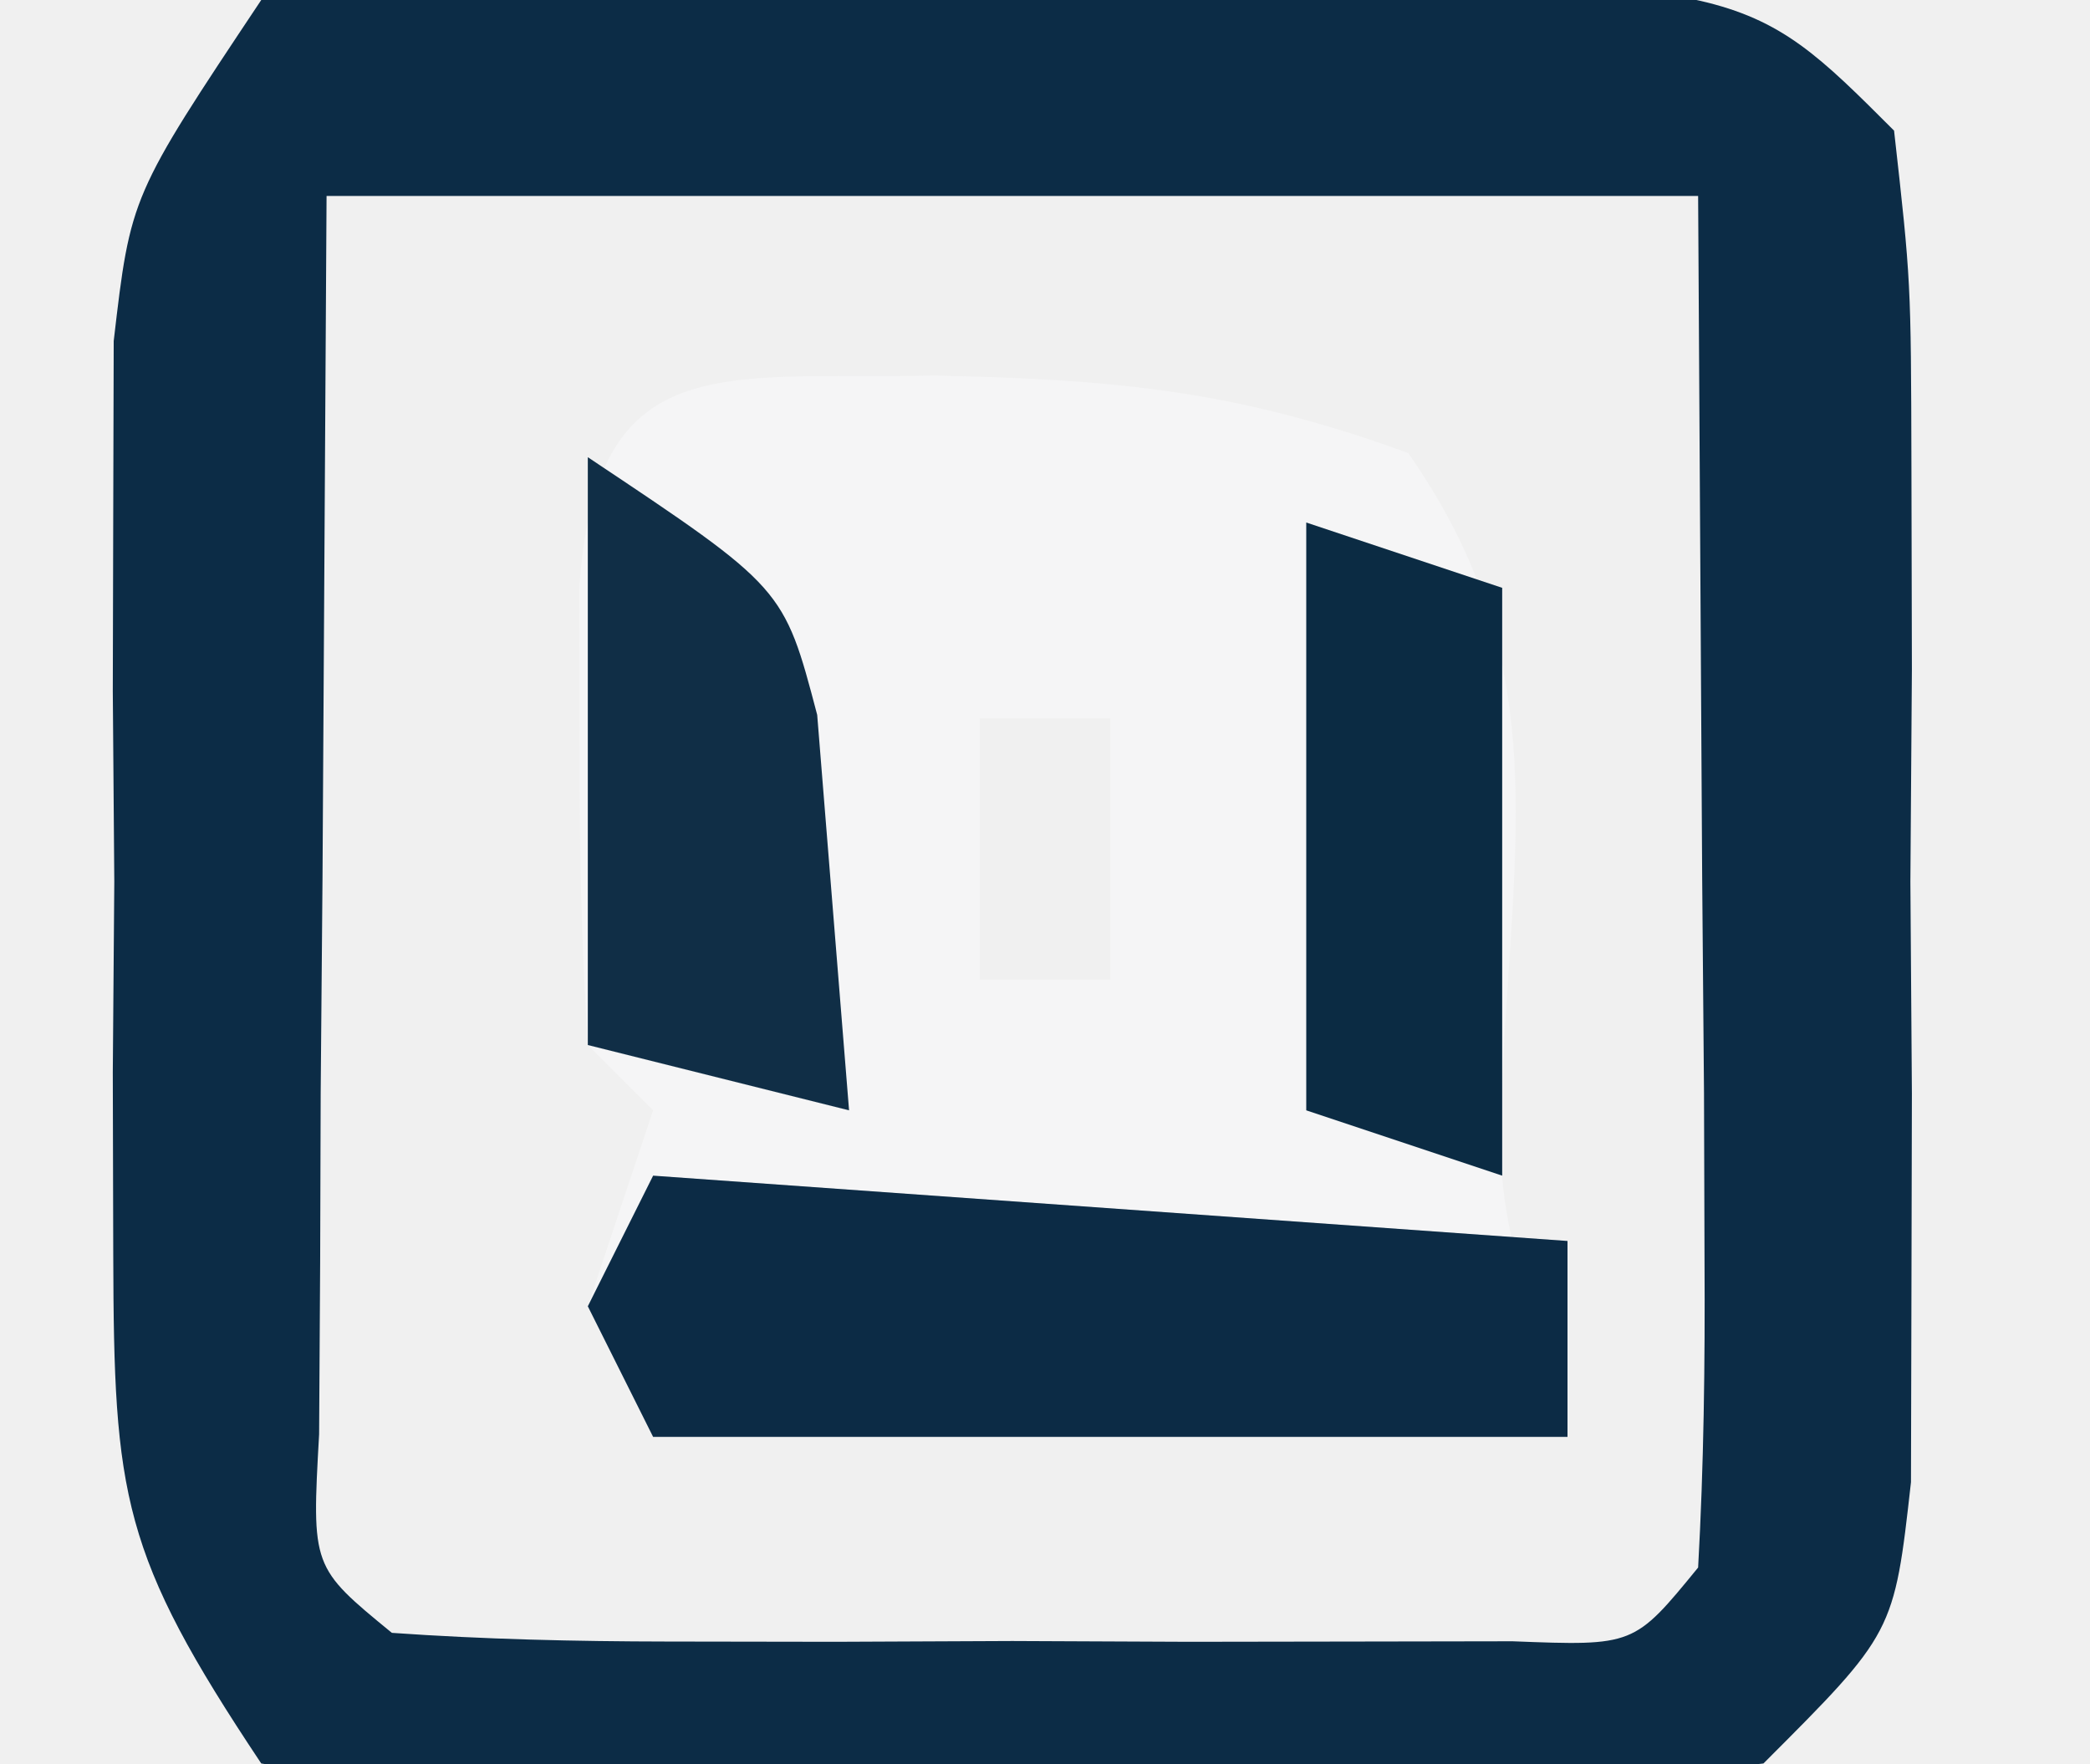
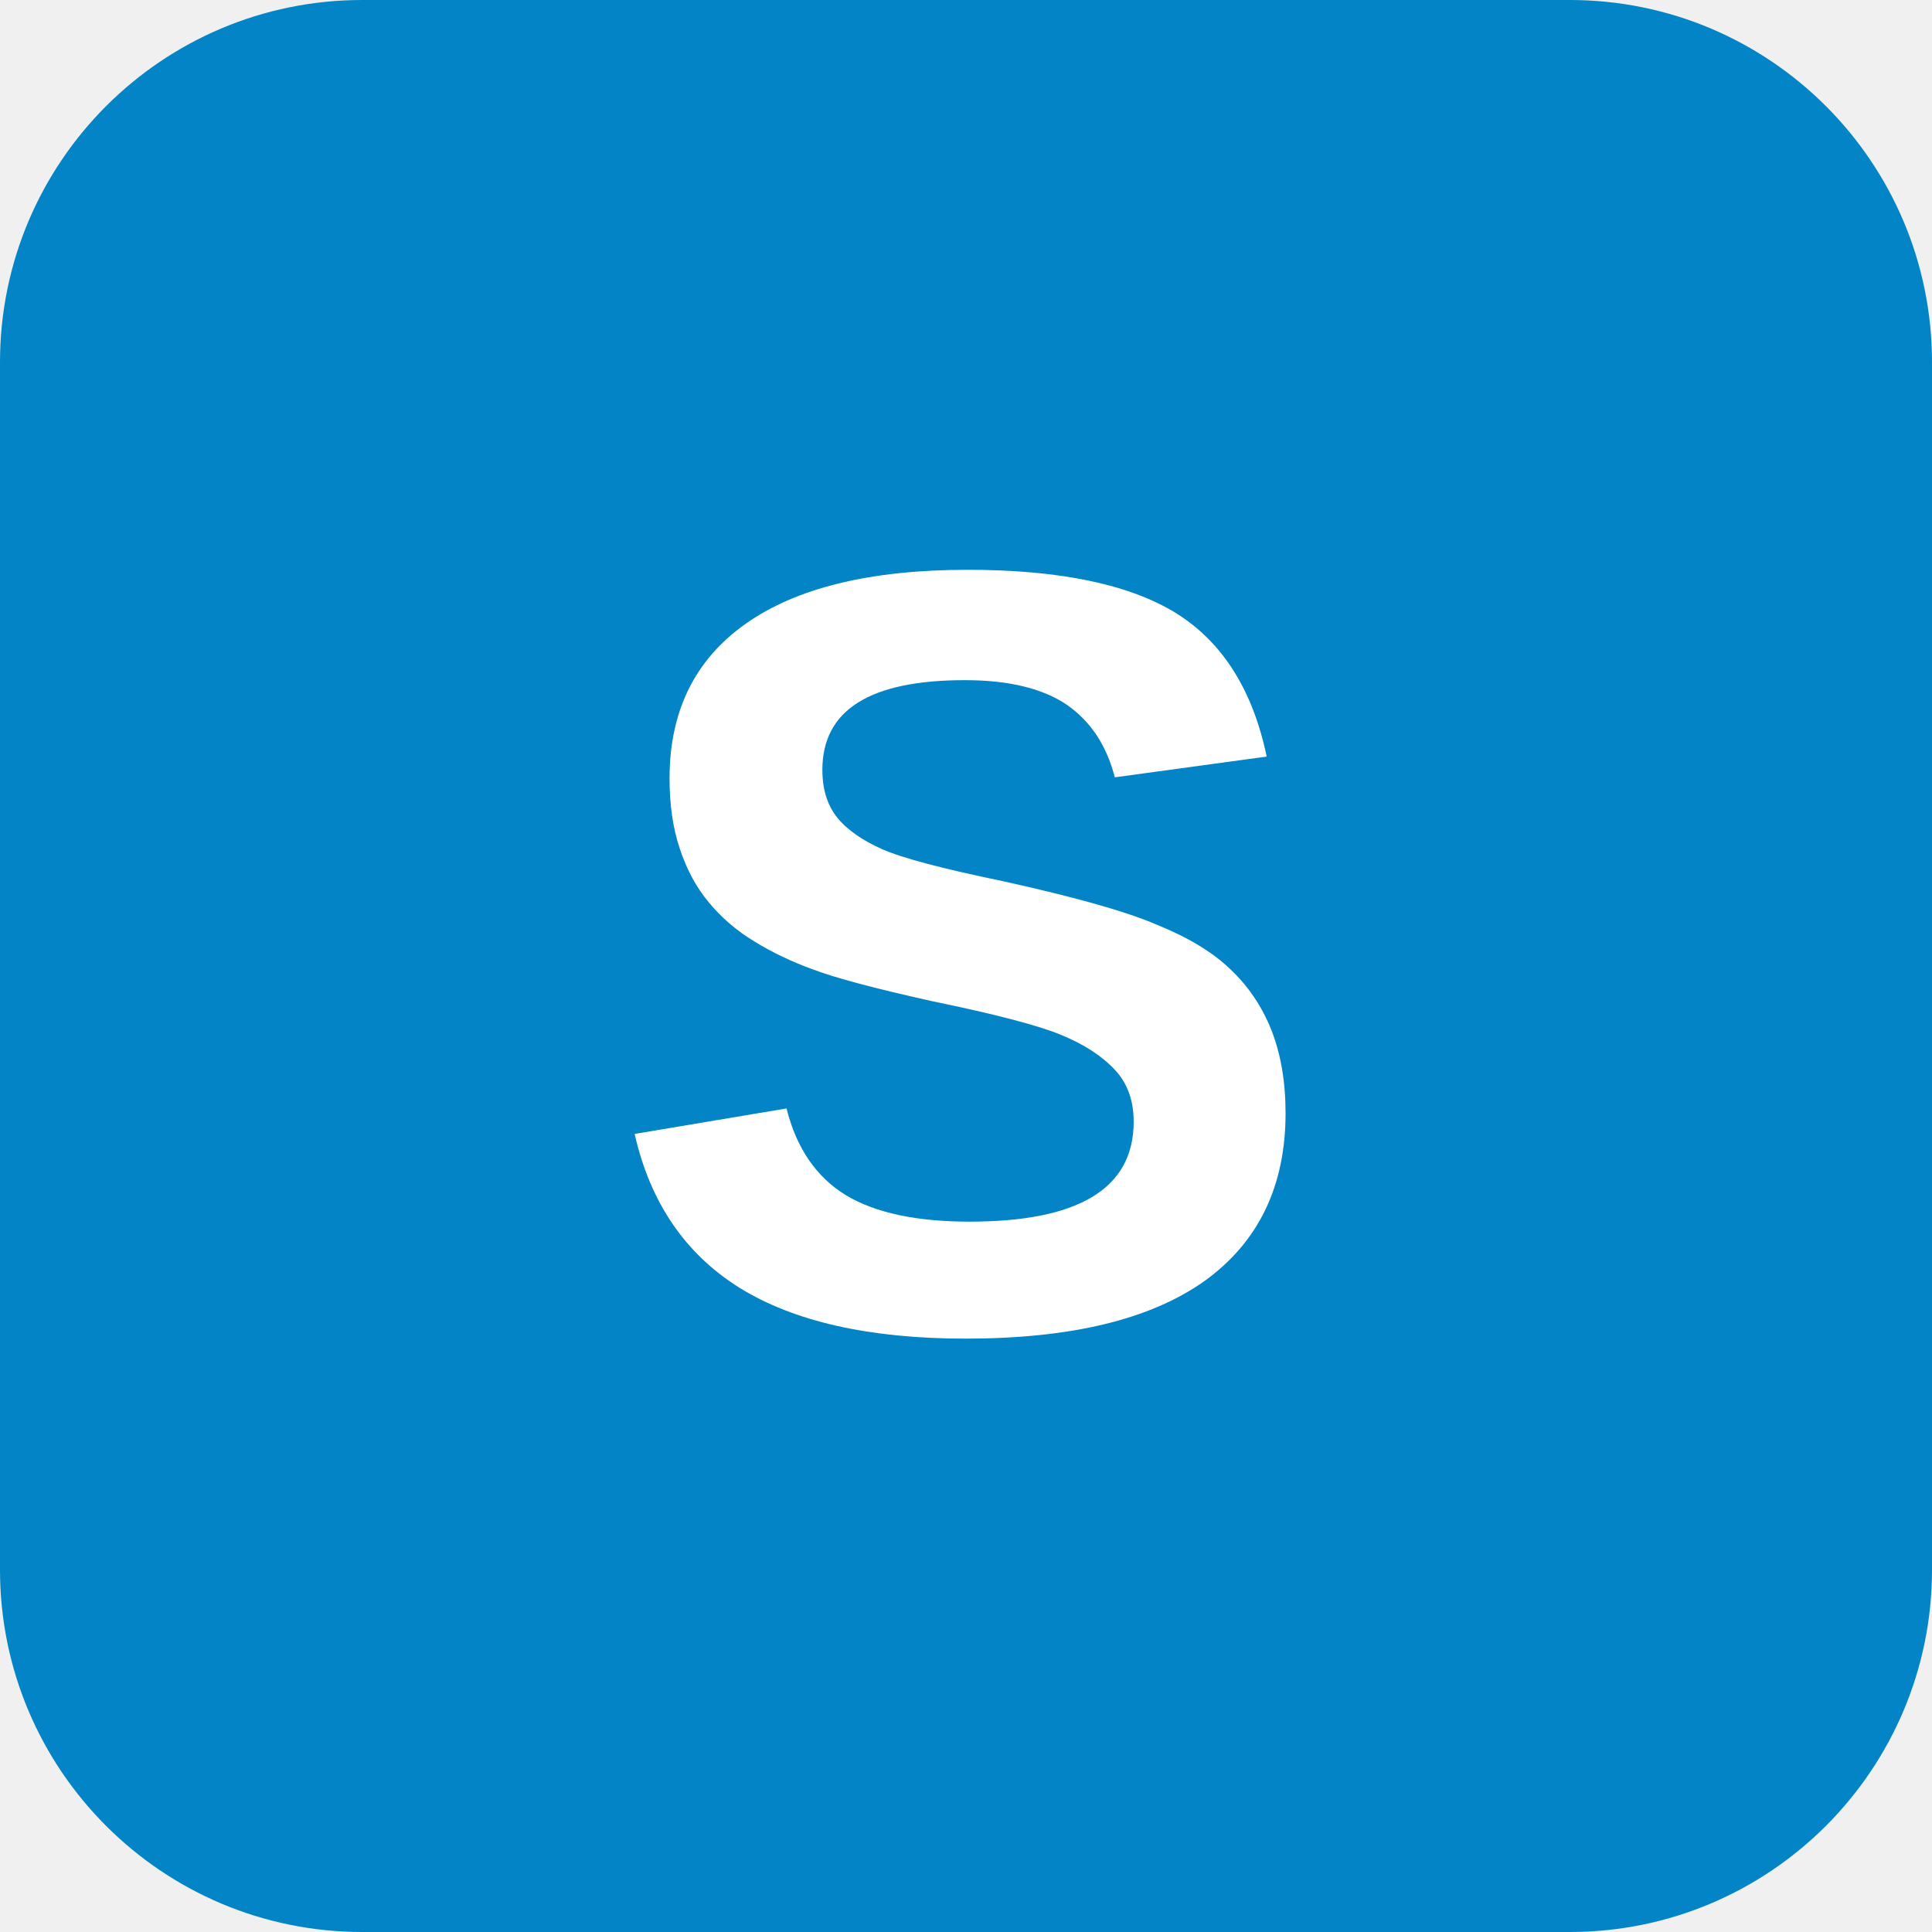
- <svg xmlns="http://www.w3.org/2000/svg" version="1.1" width="32" height="27">
-   <path d="M0 0 C2.307 -0.372 2.307 -0.372 5.156 -0.363 C6.178 -0.363 7.201 -0.362 8.254 -0.361 C9.325 -0.345 10.396 -0.329 11.5 -0.312 C13.107 -0.317 13.107 -0.317 14.746 -0.322 C22.733 -0.267 22.733 -0.267 25 2 C25.259 4.307 25.259 4.307 25.266 7.156 C25.269 8.69 25.269 8.69 25.273 10.254 C25.266 11.325 25.258 12.396 25.25 13.5 C25.258 14.571 25.265 15.642 25.273 16.746 C25.271 17.768 25.268 18.791 25.266 19.844 C25.263 20.784 25.261 21.724 25.259 22.693 C25 25 25 25 23 27 C19.185 27.454 15.338 27.324 11.5 27.312 C9.893 27.337 9.893 27.337 8.254 27.361 C7.232 27.362 6.209 27.363 5.156 27.363 C4.216 27.366 3.276 27.369 2.307 27.372 C1.165 27.188 1.165 27.188 0 27 C-2.139 23.792 -2.256 22.912 -2.266 19.219 C-2.268 18.294 -2.271 17.37 -2.273 16.418 C-2.266 15.455 -2.258 14.492 -2.25 13.5 C-2.258 12.537 -2.265 11.574 -2.273 10.582 C-2.271 9.658 -2.268 8.734 -2.266 7.781 C-2.262 6.514 -2.262 6.514 -2.259 5.221 C-2 3 -2 3 0 0 Z M1 3 C0.979 6.444 0.959 9.889 0.938 13.438 C0.928 14.525 0.919 15.612 0.91 16.732 C0.907 17.582 0.905 18.433 0.902 19.309 C0.897 20.183 0.892 21.058 0.886 21.959 C0.772 23.994 0.772 23.994 2 25 C3.403 25.099 4.812 25.131 6.219 25.133 C7.068 25.134 7.918 25.135 8.793 25.137 C9.686 25.133 10.58 25.129 11.5 25.125 C12.84 25.131 12.84 25.131 14.207 25.137 C15.481 25.135 15.481 25.135 16.781 25.133 C17.566 25.132 18.35 25.131 19.158 25.129 C21.018 25.201 21.018 25.201 22 24 C22.087 22.438 22.107 20.873 22.098 19.309 C22.095 18.458 22.093 17.608 22.09 16.732 C22.081 15.645 22.072 14.558 22.062 13.438 C22.032 8.271 22.032 8.271 22 3 C15.07 3 8.14 3 1 3 Z " fill="#0C2C46" transform="translate(4,0)" />
-   <path d="M0 0 C2.768 0.057 4.632 0.23 7.25 1.188 C9.281 4.102 8.948 6.524 8.73 9.996 C8.583 12.573 8.583 12.573 9.688 16.25 C5.067 16.25 0.448 16.25 -4.312 16.25 C-4.643 15.59 -4.973 14.93 -5.312 14.25 C-4.982 13.26 -4.652 12.27 -4.312 11.25 C-4.643 10.92 -4.973 10.59 -5.312 10.25 C-5.41 8.753 -5.442 7.251 -5.438 5.75 C-5.44 4.935 -5.443 4.121 -5.445 3.281 C-5.201 -0.448 -3.293 0.065 0 0 Z M0.688 5.25 C0.688 6.57 0.688 7.89 0.688 9.25 C1.347 9.25 2.007 9.25 2.688 9.25 C2.688 7.93 2.688 6.61 2.688 5.25 C2.027 5.25 1.367 5.25 0.688 5.25 Z " fill="#F5F5F6" transform="translate(14.3125,5.75)" />
-   <path d="M0 0 C6.93 0.495 6.93 0.495 14 1 C14 1.99 14 2.98 14 4 C9.38 4 4.76 4 0 4 C-0.33 3.34 -0.66 2.68 -1 2 C-0.67 1.34 -0.34 0.68 0 0 Z " fill="#0C2B45" transform="translate(10,18)" />
-   <path d="M0 0 C0.99 0.33 1.98 0.66 3 1 C3 3.97 3 6.94 3 10 C2.01 9.67 1.02 9.34 0 9 C0 6.03 0 3.06 0 0 Z " fill="#0B2B43" transform="translate(20,8)" />
-   <path d="M0 0 C3 2 3 2 3.512 3.945 C3.674 5.964 3.837 7.982 4 10 C2.68 9.67 1.36 9.34 0 9 C0 6.03 0 3.06 0 0 Z " fill="#102E46" transform="translate(9,7)" />
+ <svg xmlns="http://www.w3.org/2000/svg" version="1.1" width="32" height="32" viewBox="0 0 32 32">
+   <rect width="32" height="32" rx="6" fill="#0284c7" />
+   <text x="16" y="22" text-anchor="middle" fill="white" font-family="Arial, sans-serif" font-size="18" font-weight="bold">S</text>
</svg>
